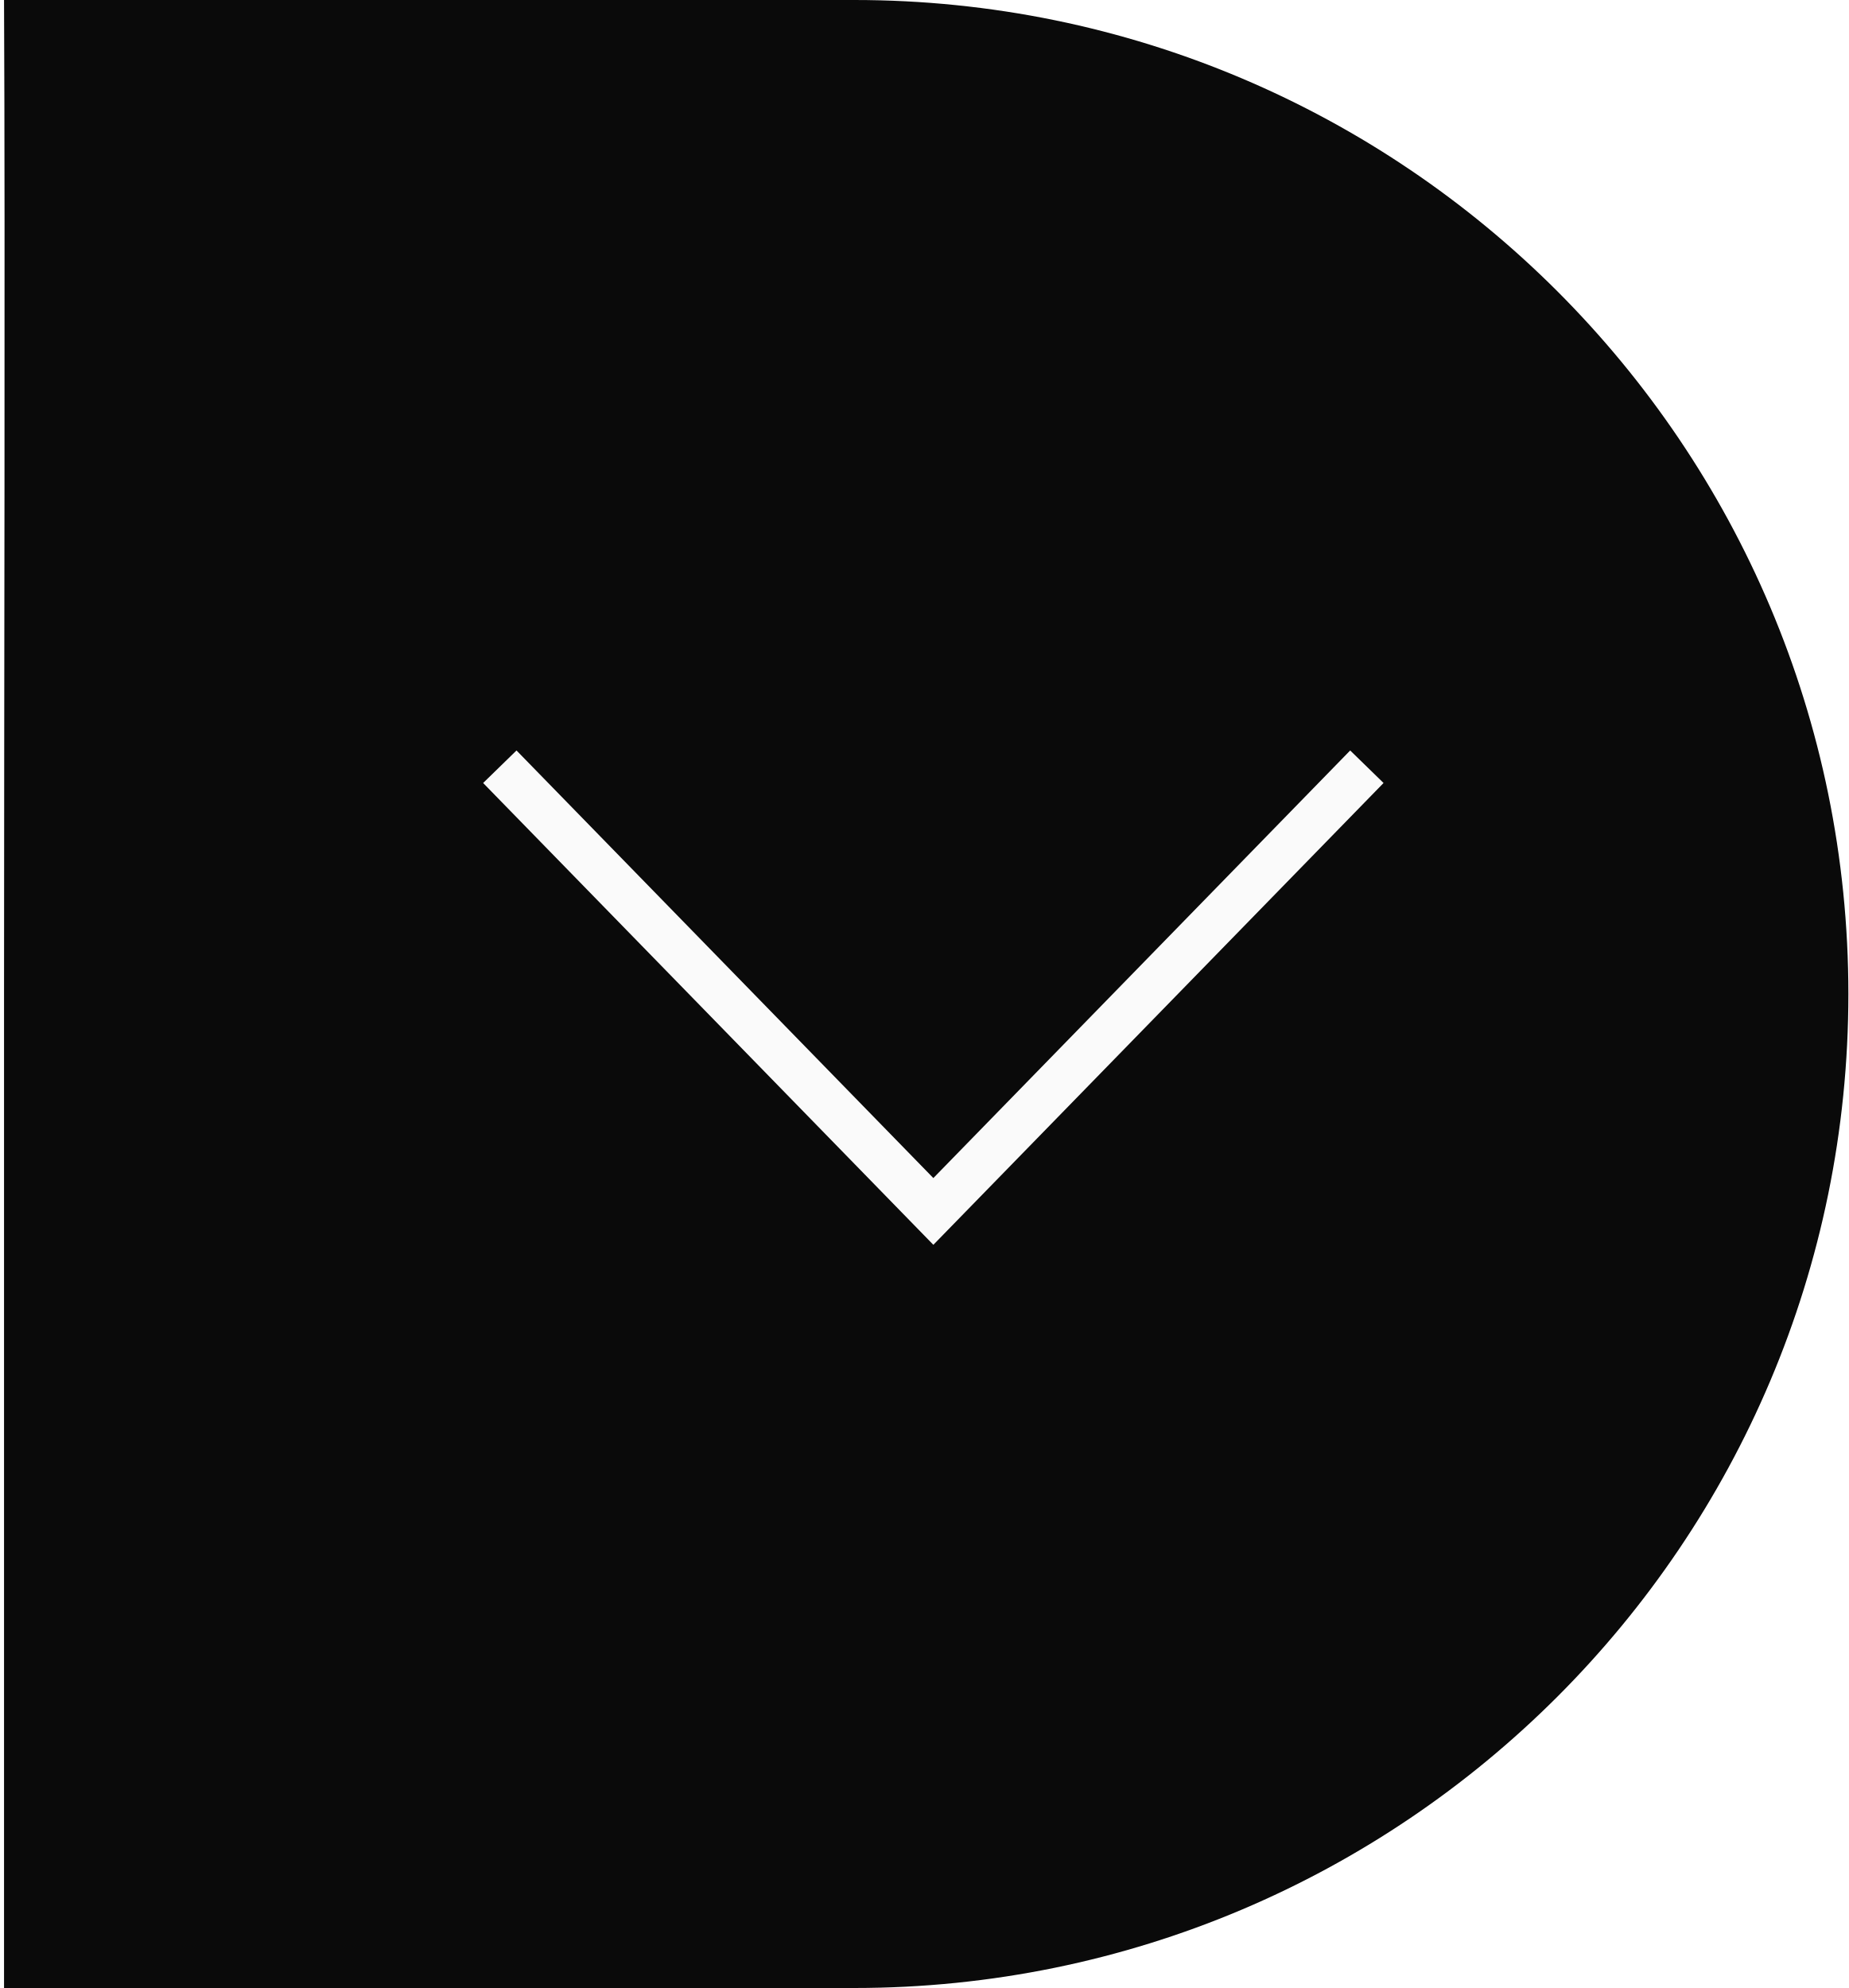
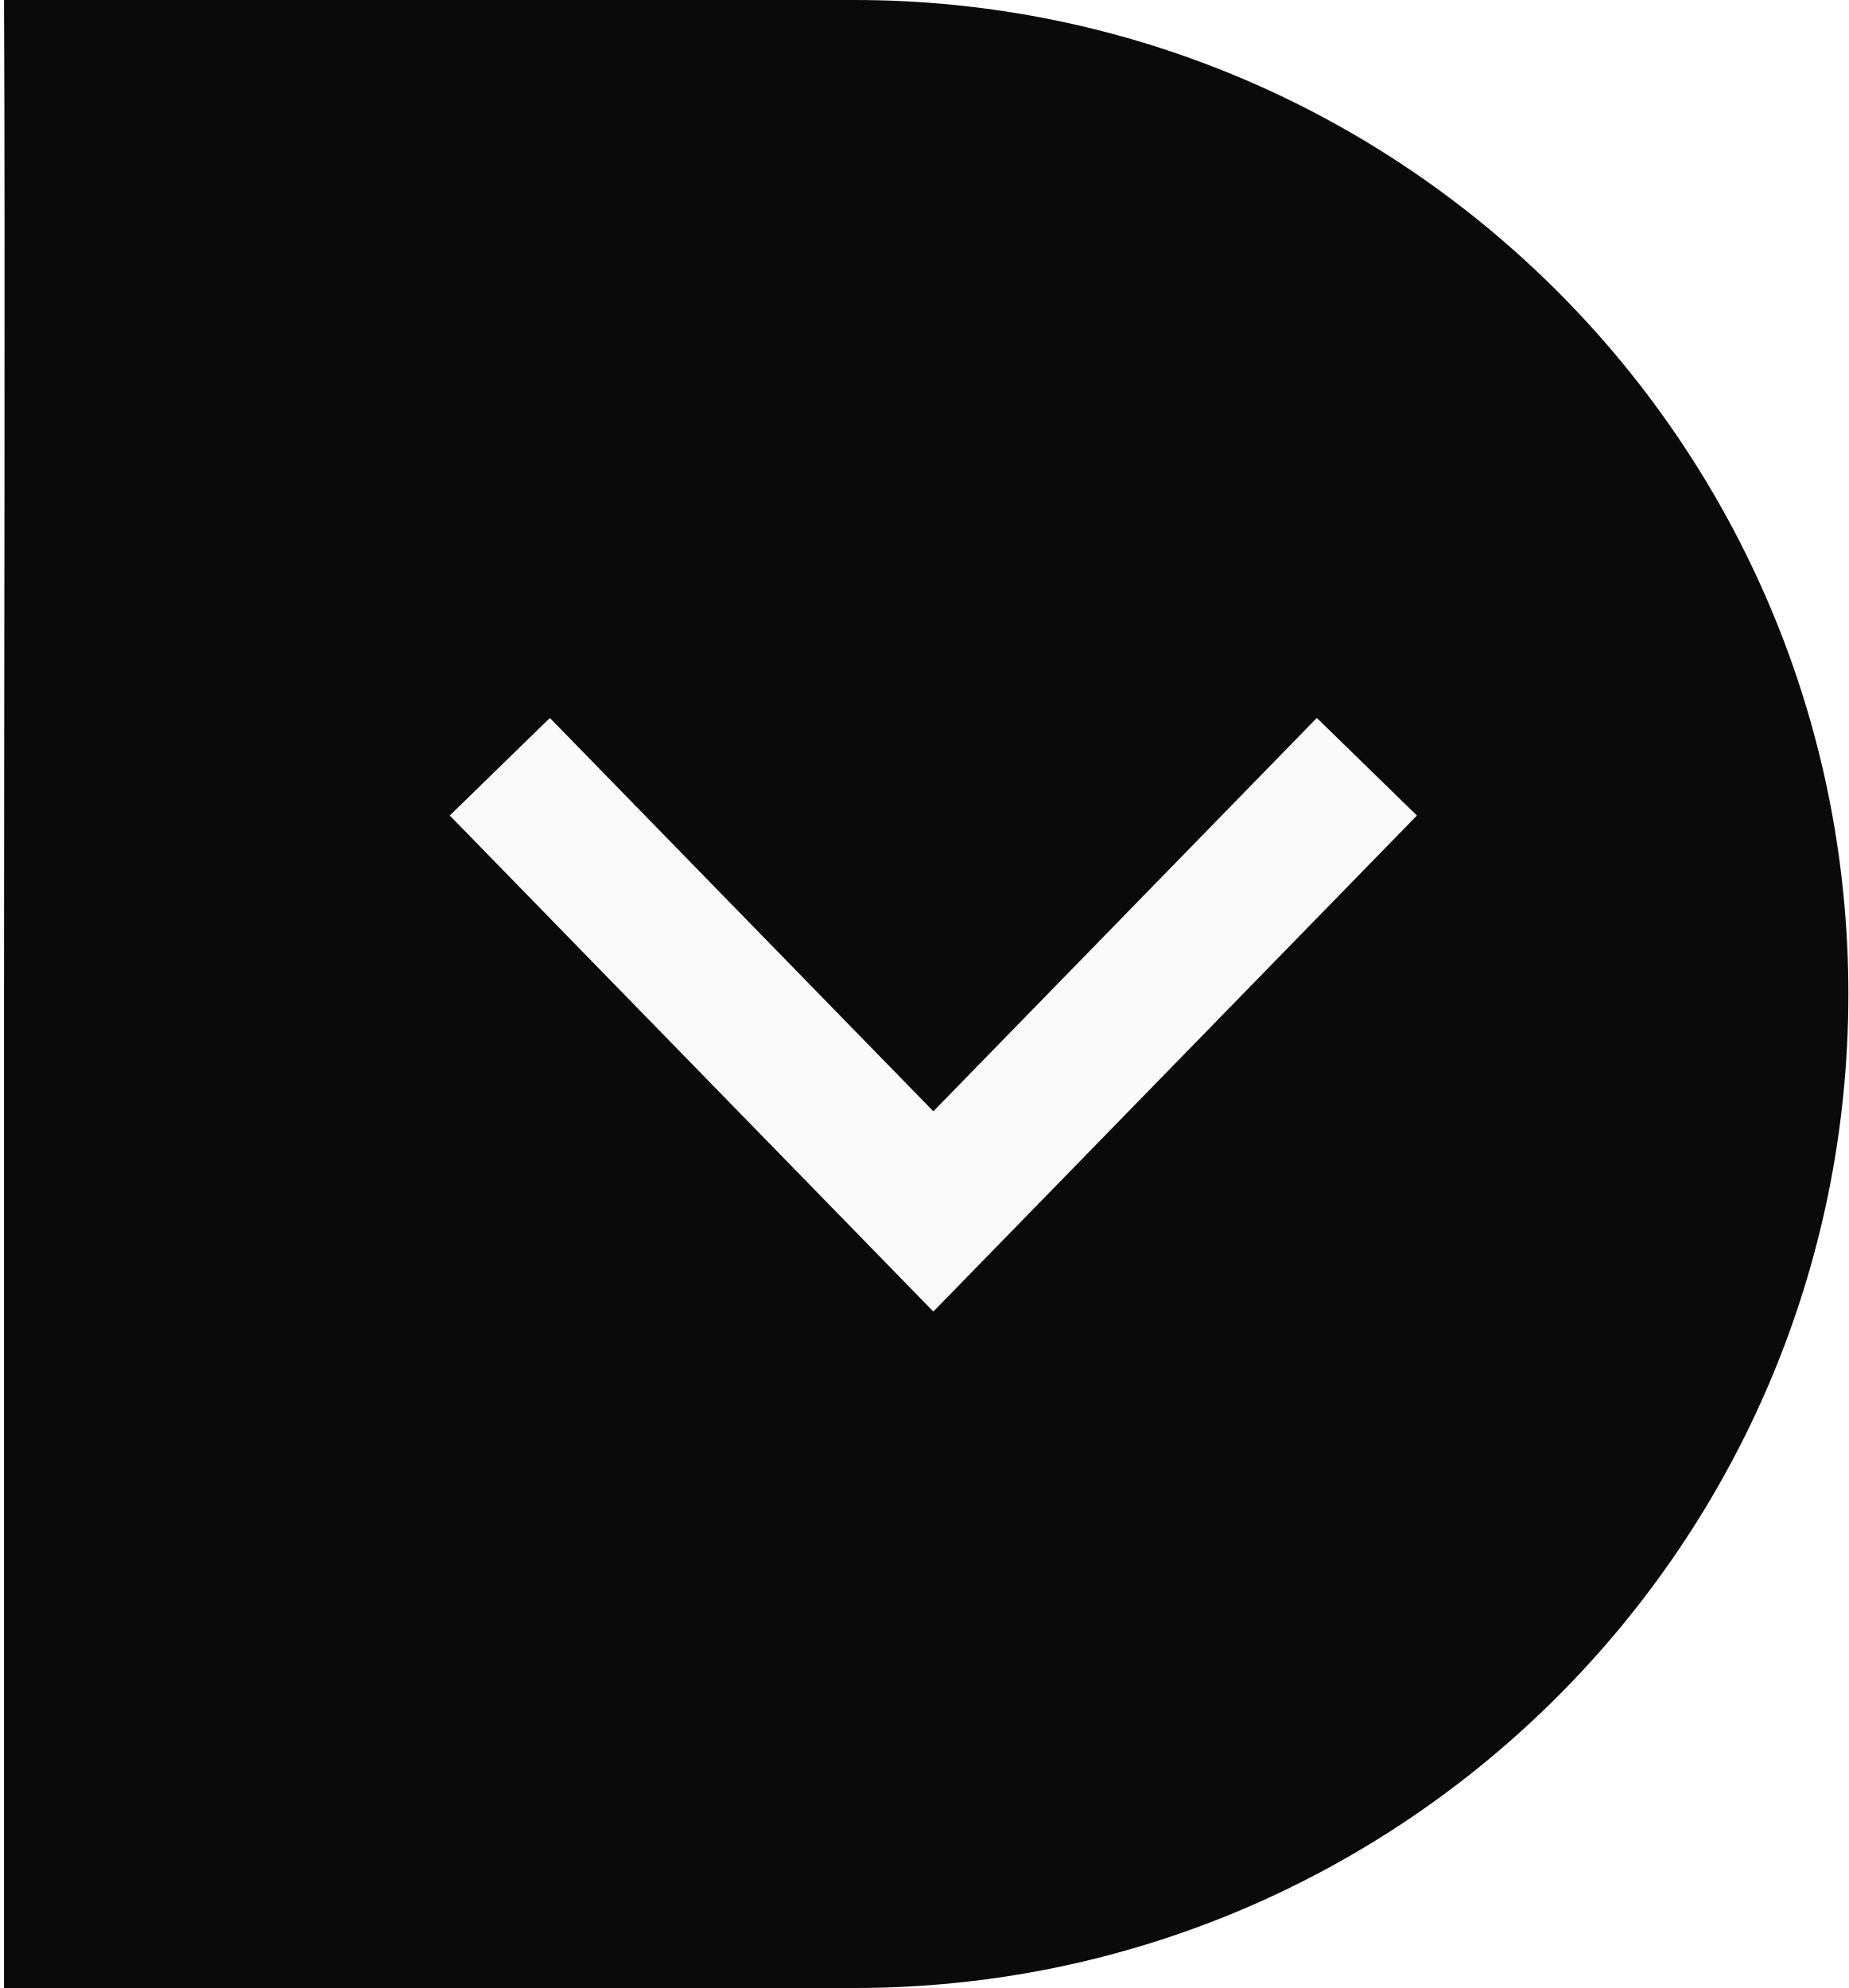
- <svg xmlns="http://www.w3.org/2000/svg" viewBox="0 0 119 128" version="1.1">
+ <svg xmlns="http://www.w3.org/2000/svg" width="119px" height="128px" viewBox="0 0 119 128" version="1.1">
+   <defs />
  <g id="Page-1" stroke="none" stroke-width="1" fill="none" fill-rule="evenodd">
    <g id="button-down-right" transform="translate(59.5, 64) scale(-1, -1) translate(-59.5, -64) ">
      <path d="M64,128 C81.453,128 99.112,128 118.74,128 C118.661,111.972 118.74,81.893 118.74,64 C118.74,46.856 118.74,14.172 118.74,2.90878432e-14 C98.384,0 82.202,0 64,0 C28.654,0 0,28.654 0,64 C0,99.346 28.654,128 64,128 Z" id="Oval-right" fill="#0A0A0A" />
-       <polyline id="arrow-down" stroke="#FAFAFA" stroke-width="3" transform="translate(58.91037, 64.31649) scale(1, -1) translate(-58.91037, -64.31649) " points="31 50 58.91 78.633 86.821 50" />
+       <polyline id="arrow-down" stroke="#FAFAFA" stroke-width="9" transform="translate(58.91037, 64.31649) scale(1, -1) translate(-58.91037, -64.31649) " points="31 50 58.91 78.633 86.821 50" />
    </g>
  </g>
</svg>
